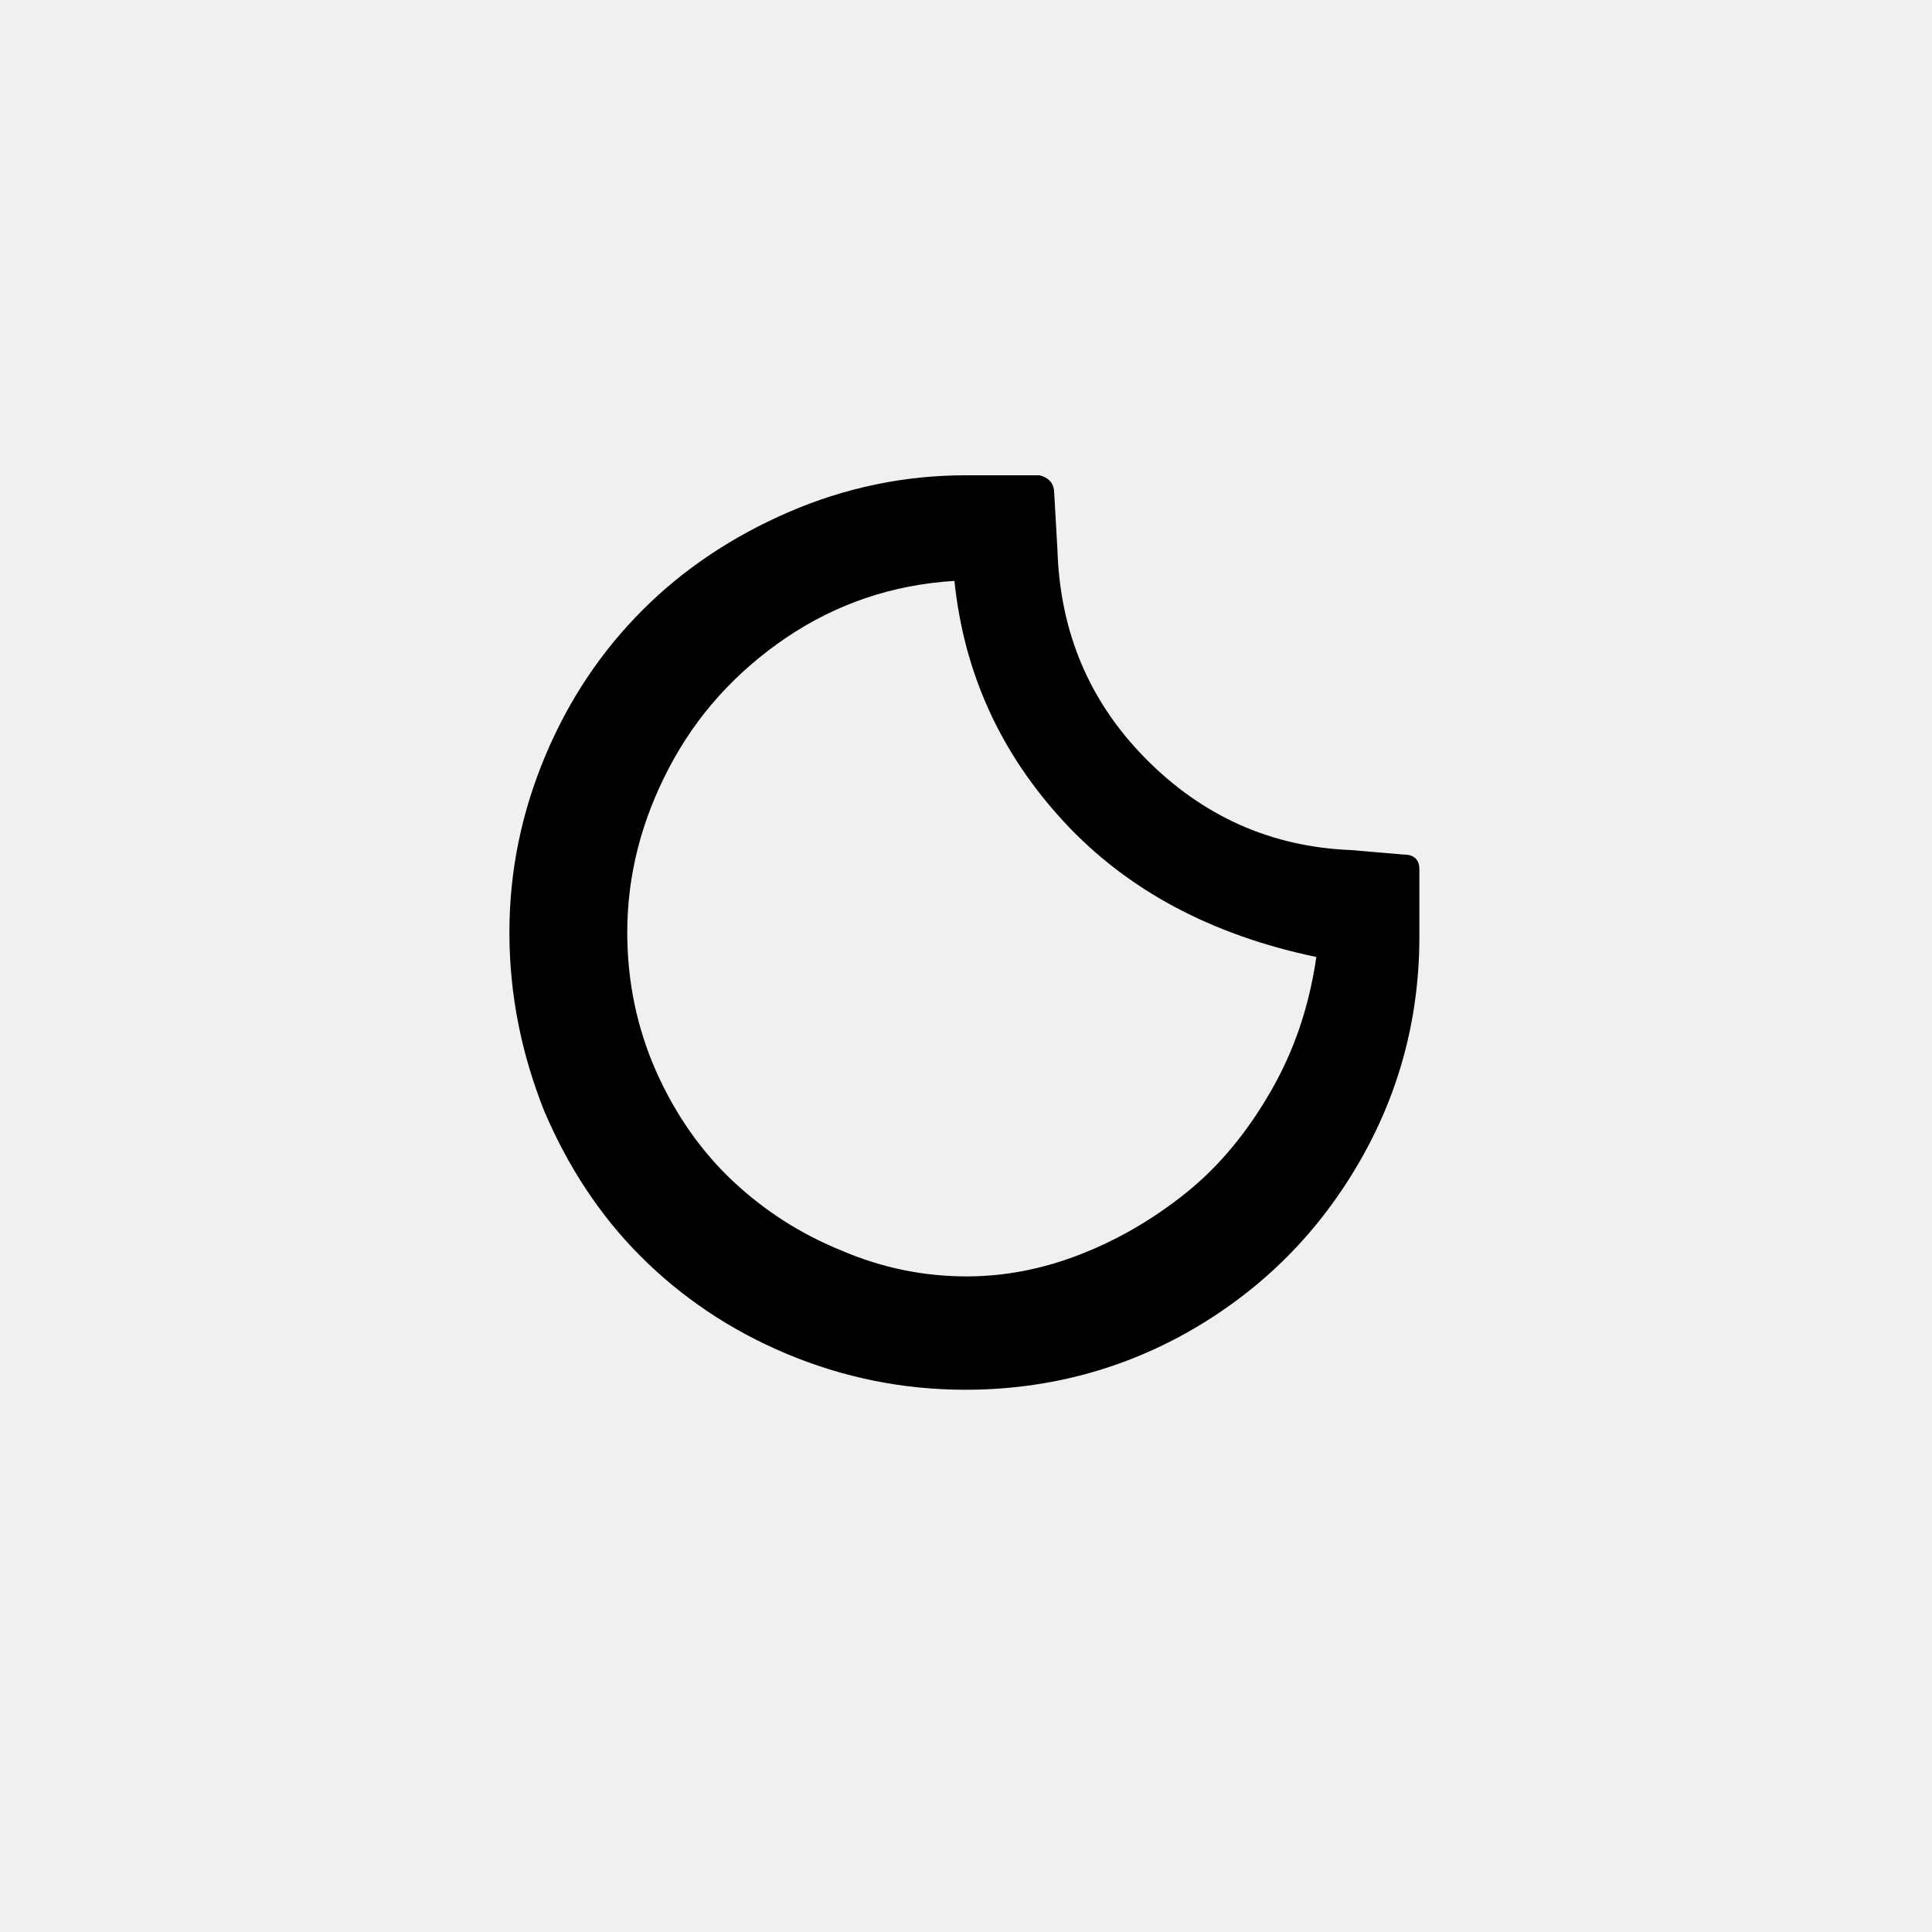
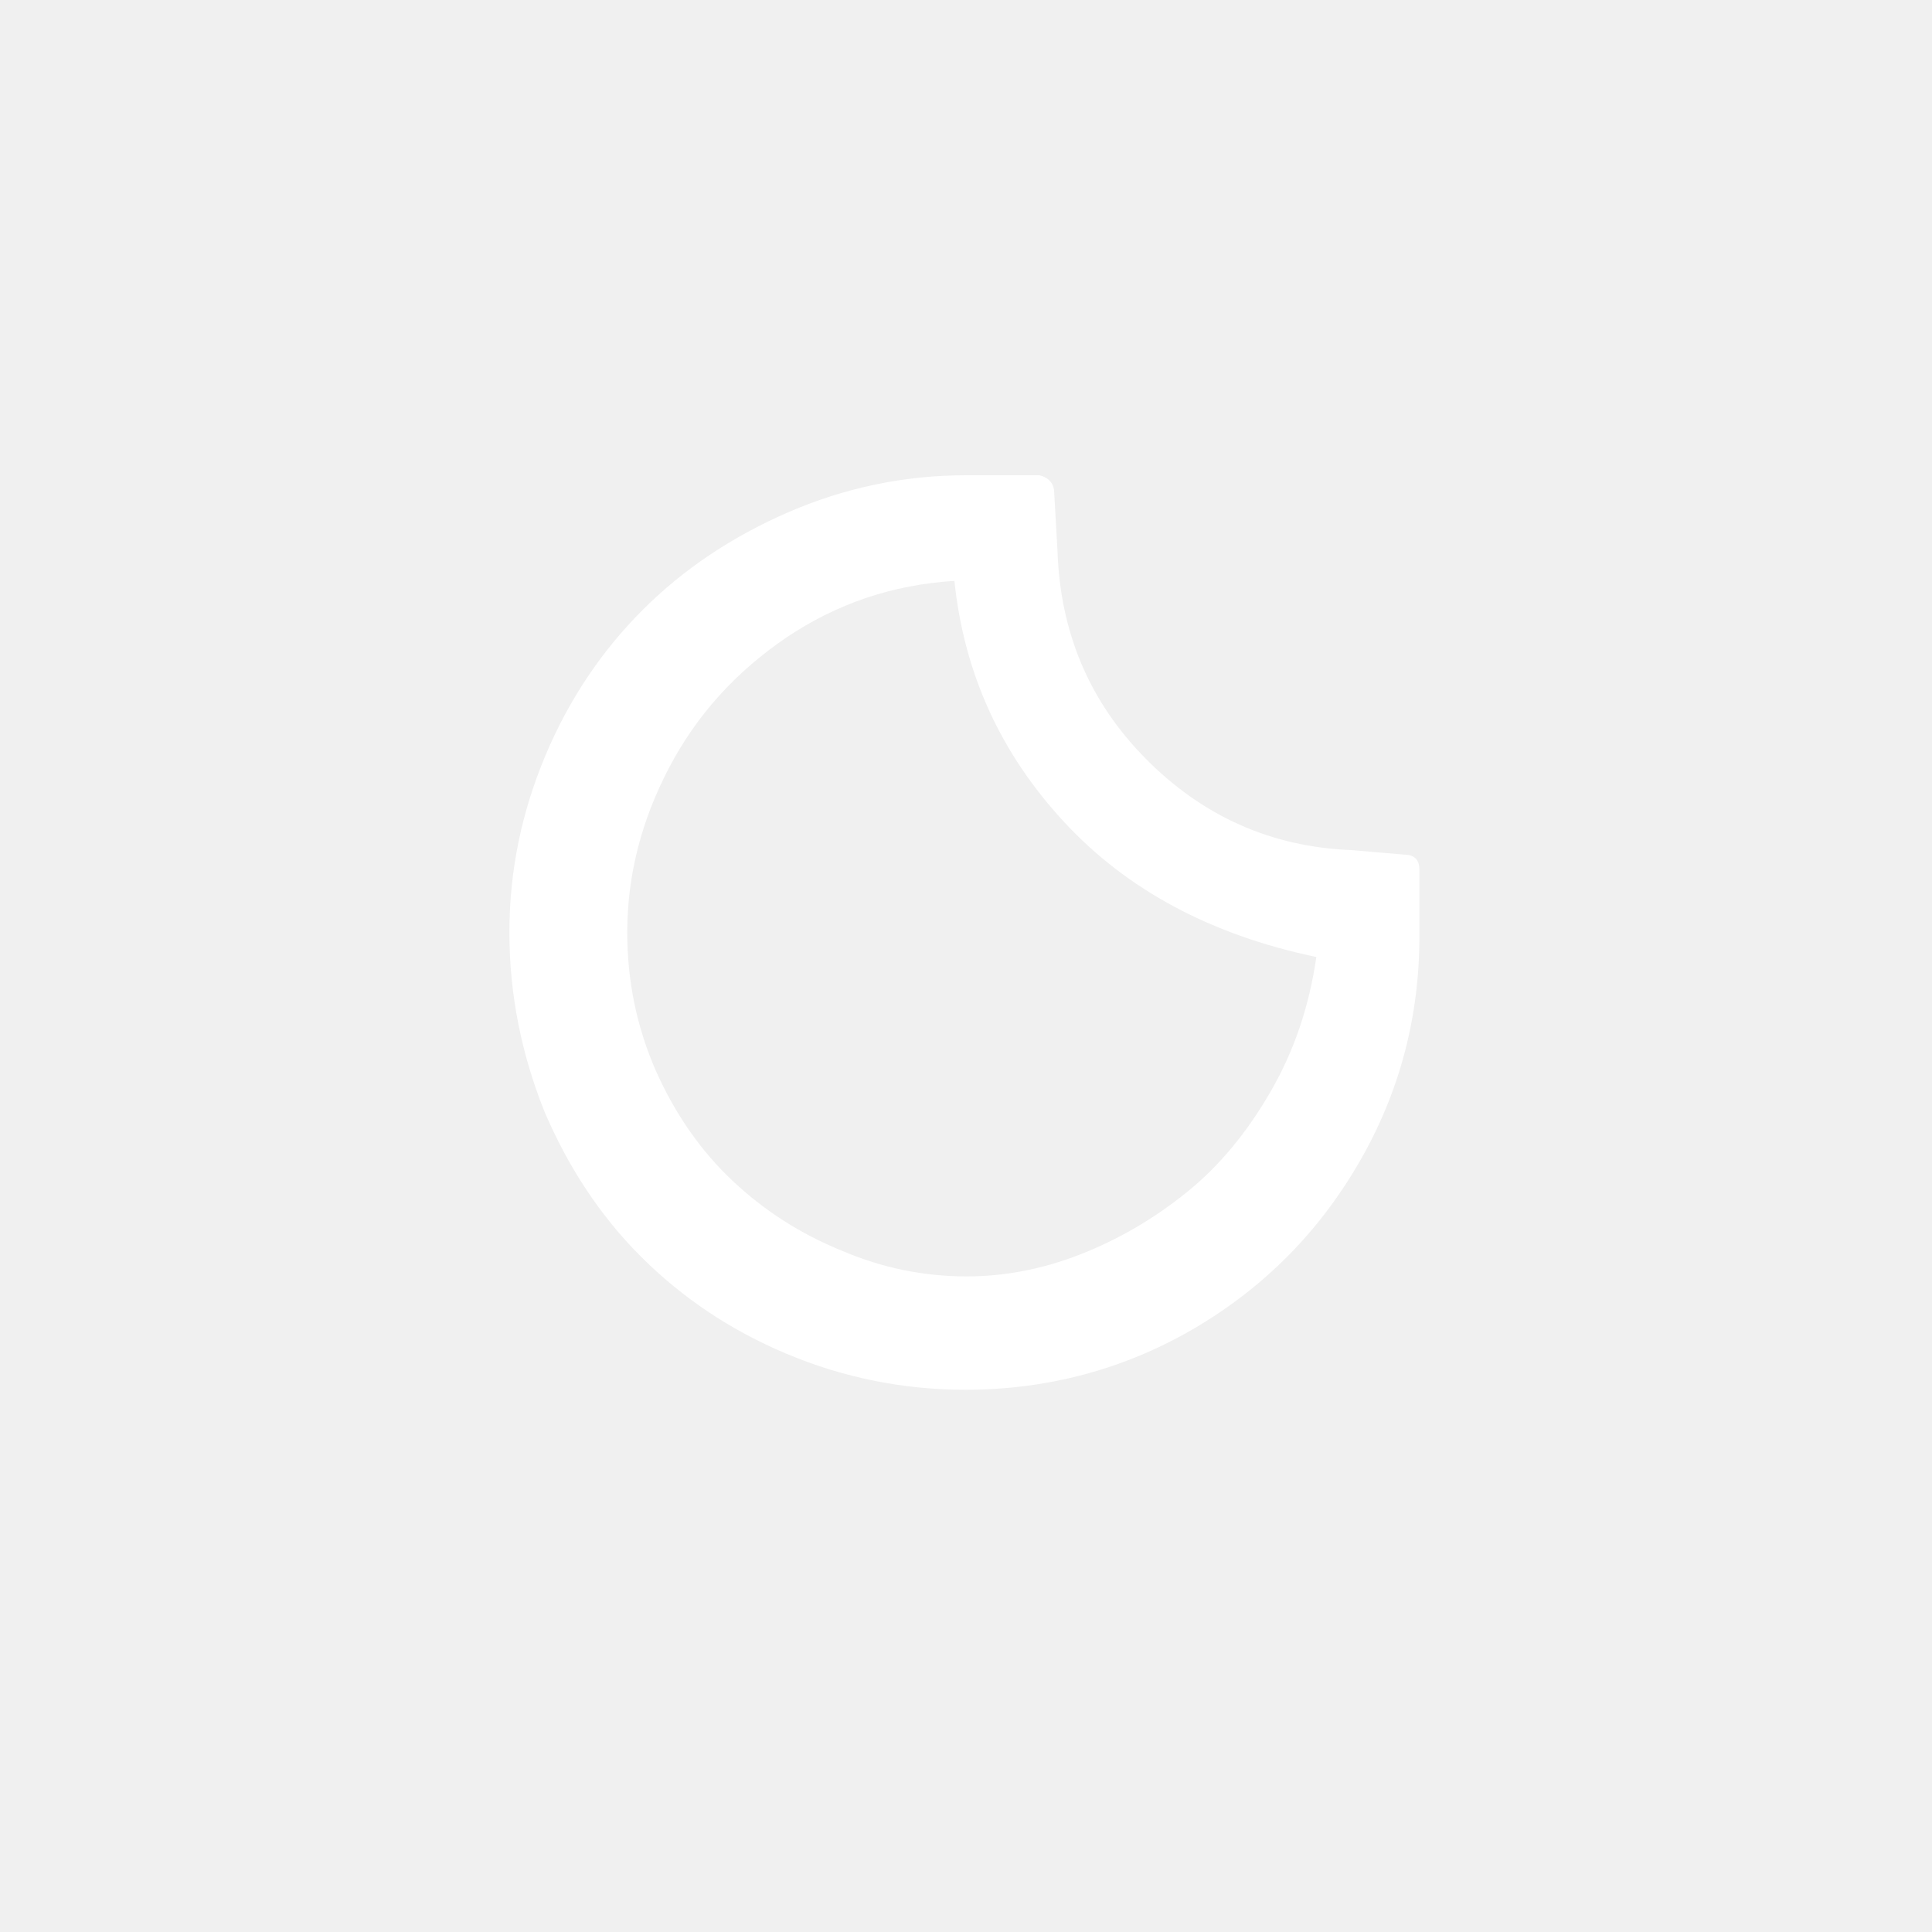
<svg xmlns="http://www.w3.org/2000/svg" version="1.1" id="Layer_1" x="0px" y="0px" viewBox="0 0 30 30" style="enable-background:new 0 0 30 30;" xml:space="preserve">
-   <path d="M7.91,14.48c0-0.96,0.19-1.87,0.56-2.75s0.88-1.63,1.51-2.26c0.63-0.63,1.39-1.14,2.27-1.52c0.88-0.38,1.8-0.57,2.75-0.57  h1.14c0.16,0.04,0.23,0.14,0.23,0.28l0.05,0.88c0.04,1.27,0.49,2.35,1.37,3.24c0.88,0.89,1.94,1.37,3.19,1.42l0.82,0.07  c0.16,0,0.24,0.08,0.24,0.23v0.98c0.01,1.28-0.3,2.47-0.93,3.56c-0.63,1.09-1.48,1.95-2.57,2.59c-1.08,0.63-2.27,0.95-3.55,0.95  c-0.97,0-1.9-0.19-2.78-0.56s-1.63-0.88-2.26-1.51c-0.63-0.63-1.13-1.39-1.5-2.26C8.1,16.37,7.91,15.45,7.91,14.48z M9.74,14.48  c0,0.76,0.15,1.48,0.45,2.16c0.3,0.67,0.7,1.24,1.19,1.7c0.49,0.46,1.05,0.82,1.69,1.08c0.63,0.27,1.28,0.4,1.94,0.4  c0.58,0,1.17-0.11,1.76-0.34c0.59-0.23,1.14-0.55,1.65-0.96c0.51-0.41,0.94-0.93,1.31-1.57c0.37-0.64,0.6-1.33,0.71-2.09  c-1.63-0.34-2.94-1.04-3.92-2.1s-1.55-2.3-1.7-3.74C13.86,9.08,13,9.37,12.21,9.9c-0.78,0.53-1.39,1.2-1.82,2.02  C9.96,12.74,9.74,13.59,9.74,14.48z" />
+   <path fill="#FFFFFF" d="M7.91,14.48c0-0.96,0.19-1.87,0.56-2.75s0.88-1.63,1.51-2.26c0.63-0.63,1.39-1.14,2.27-1.52c0.88-0.38,1.8-0.57,2.75-0.57  h1.14c0.16,0.04,0.23,0.14,0.23,0.28l0.05,0.88c0.04,1.27,0.49,2.35,1.37,3.24c0.88,0.89,1.94,1.37,3.19,1.42l0.82,0.07  c0.16,0,0.24,0.08,0.24,0.23v0.98c0.01,1.28-0.3,2.47-0.93,3.56c-0.63,1.09-1.48,1.95-2.57,2.59c-1.08,0.63-2.27,0.95-3.55,0.95  c-0.97,0-1.9-0.19-2.78-0.56s-1.63-0.88-2.26-1.51c-0.63-0.63-1.13-1.39-1.5-2.26C8.1,16.37,7.91,15.45,7.91,14.48z M9.74,14.48  c0,0.76,0.15,1.48,0.45,2.16c0.3,0.67,0.7,1.24,1.19,1.7c0.49,0.46,1.05,0.82,1.69,1.08c0.63,0.27,1.28,0.4,1.94,0.4  c0.58,0,1.17-0.11,1.76-0.34c0.59-0.23,1.14-0.55,1.65-0.96c0.51-0.41,0.94-0.93,1.31-1.57c0.37-0.64,0.6-1.33,0.71-2.09  c-1.63-0.34-2.94-1.04-3.92-2.1s-1.55-2.3-1.7-3.74C13.86,9.08,13,9.37,12.21,9.9c-0.78,0.53-1.39,1.2-1.82,2.02  C9.96,12.74,9.74,13.59,9.74,14.48z" />
</svg>
